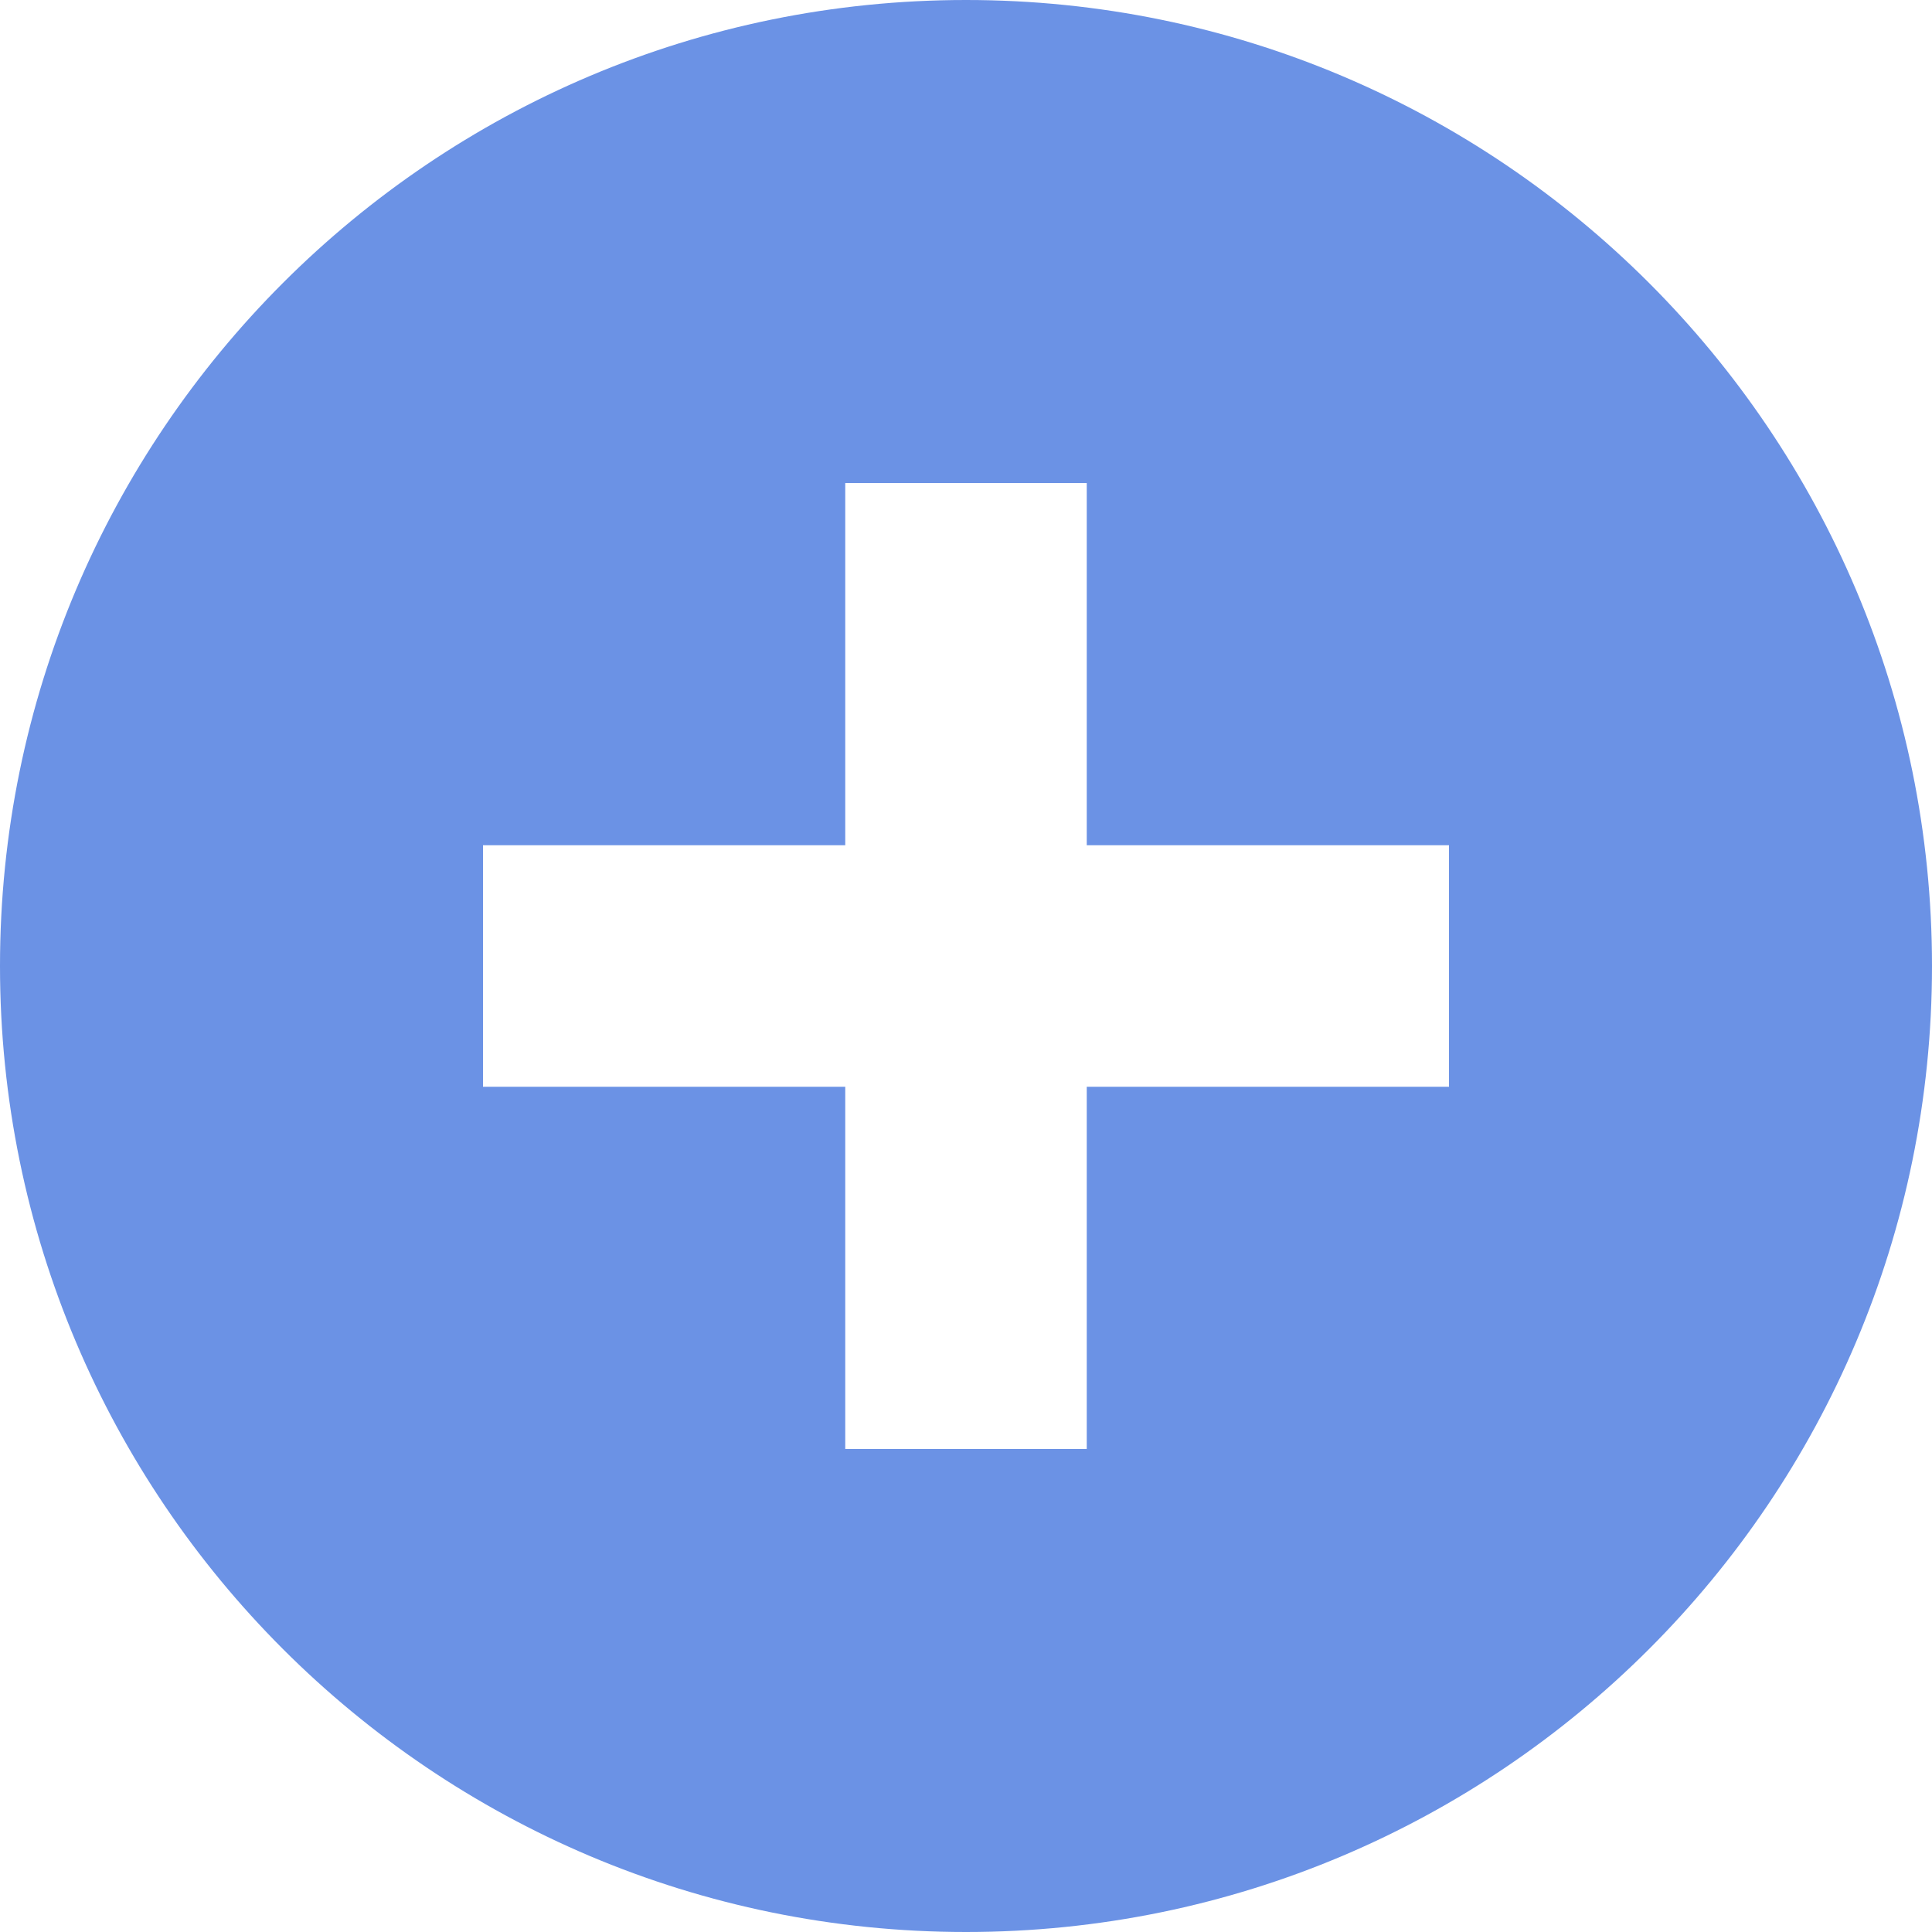
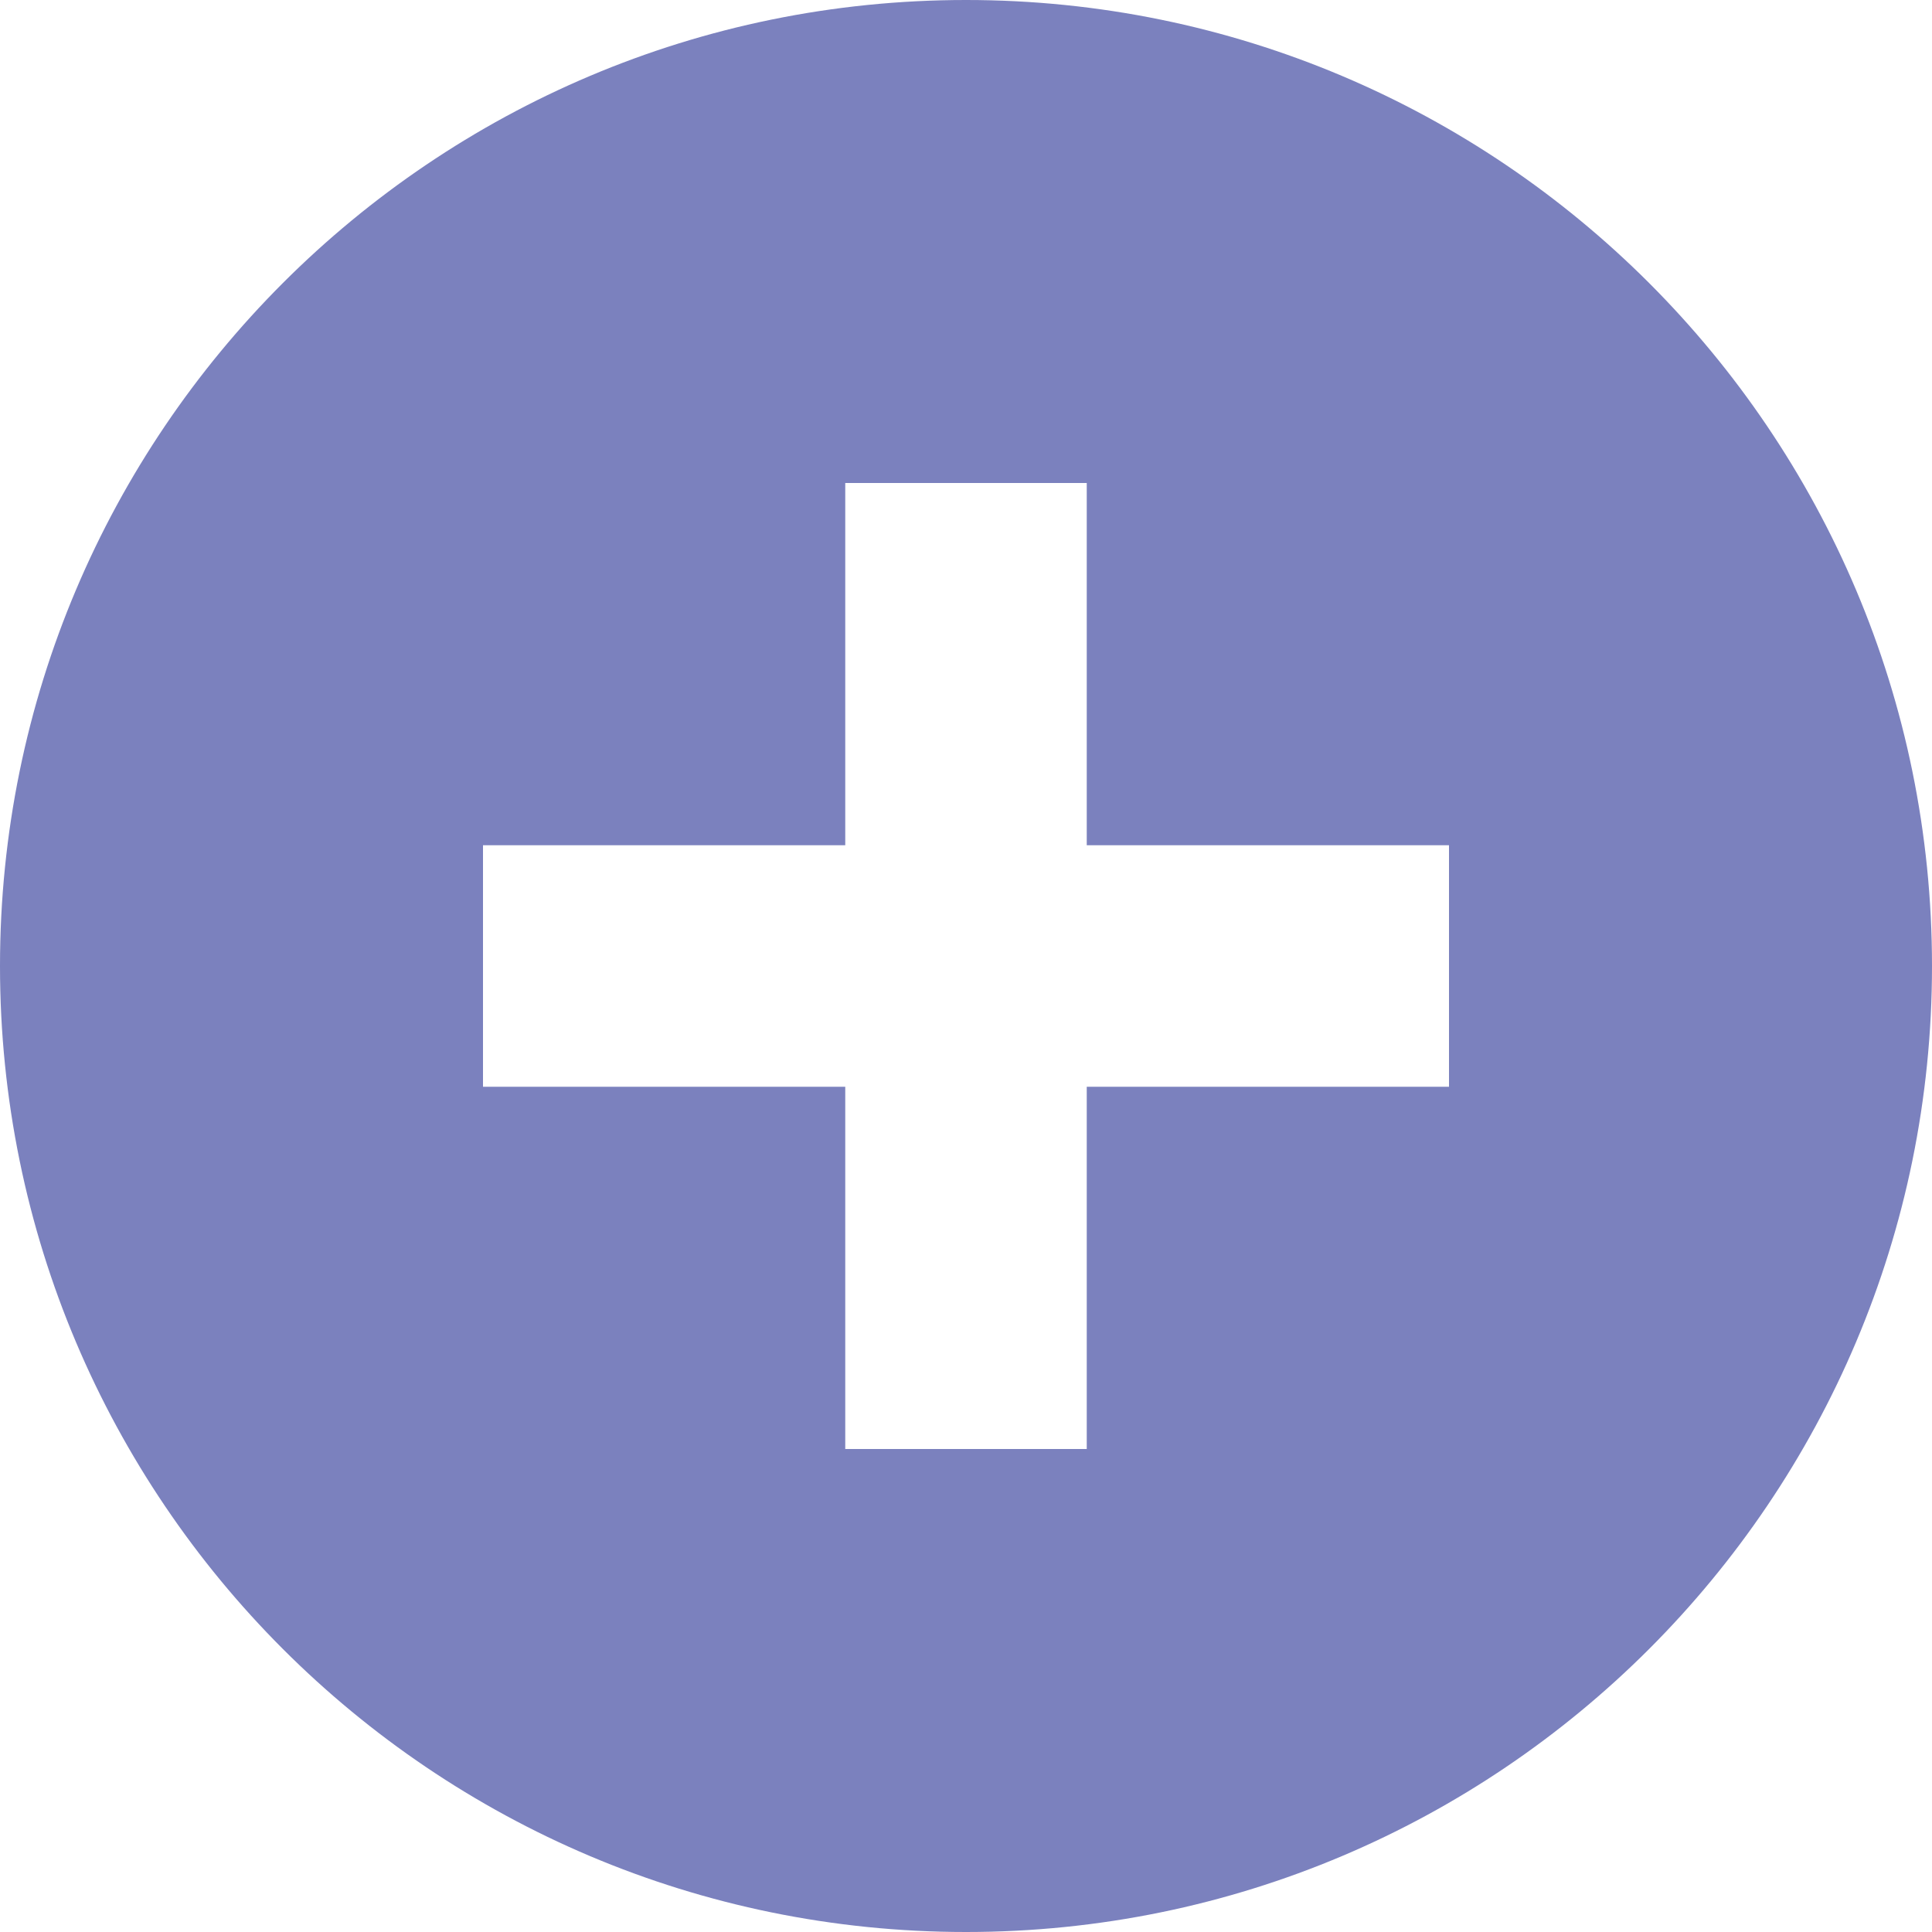
<svg xmlns="http://www.w3.org/2000/svg" t="1615533659468" class="icon" viewBox="0 0 1024 1024" version="1.1" p-id="22460" width="64" height="64">
  <defs>
    <style type="text/css" />
  </defs>
-   <path d="M512 0C229.248 0 0 229.248 0 512s229.248 512 512 512 512-229.248 512-512S794.752 0 512 0zM768 576l-192 0 0 192-128 0 0-192L256 576l0-128 192 0L448 256l128 0 0 192 192 0L768 576z" p-id="22461" fill="#6B92E5" />
+   <path d="M512 0C229.248 0 0 229.248 0 512s229.248 512 512 512 512-229.248 512-512S794.752 0 512 0zM768 576l-192 0 0 192-128 0 0-192L256 576l0-128 192 0L448 256l128 0 0 192 192 0L768 576z" p-id="22461" fill="#7B81BE" />
</svg>
